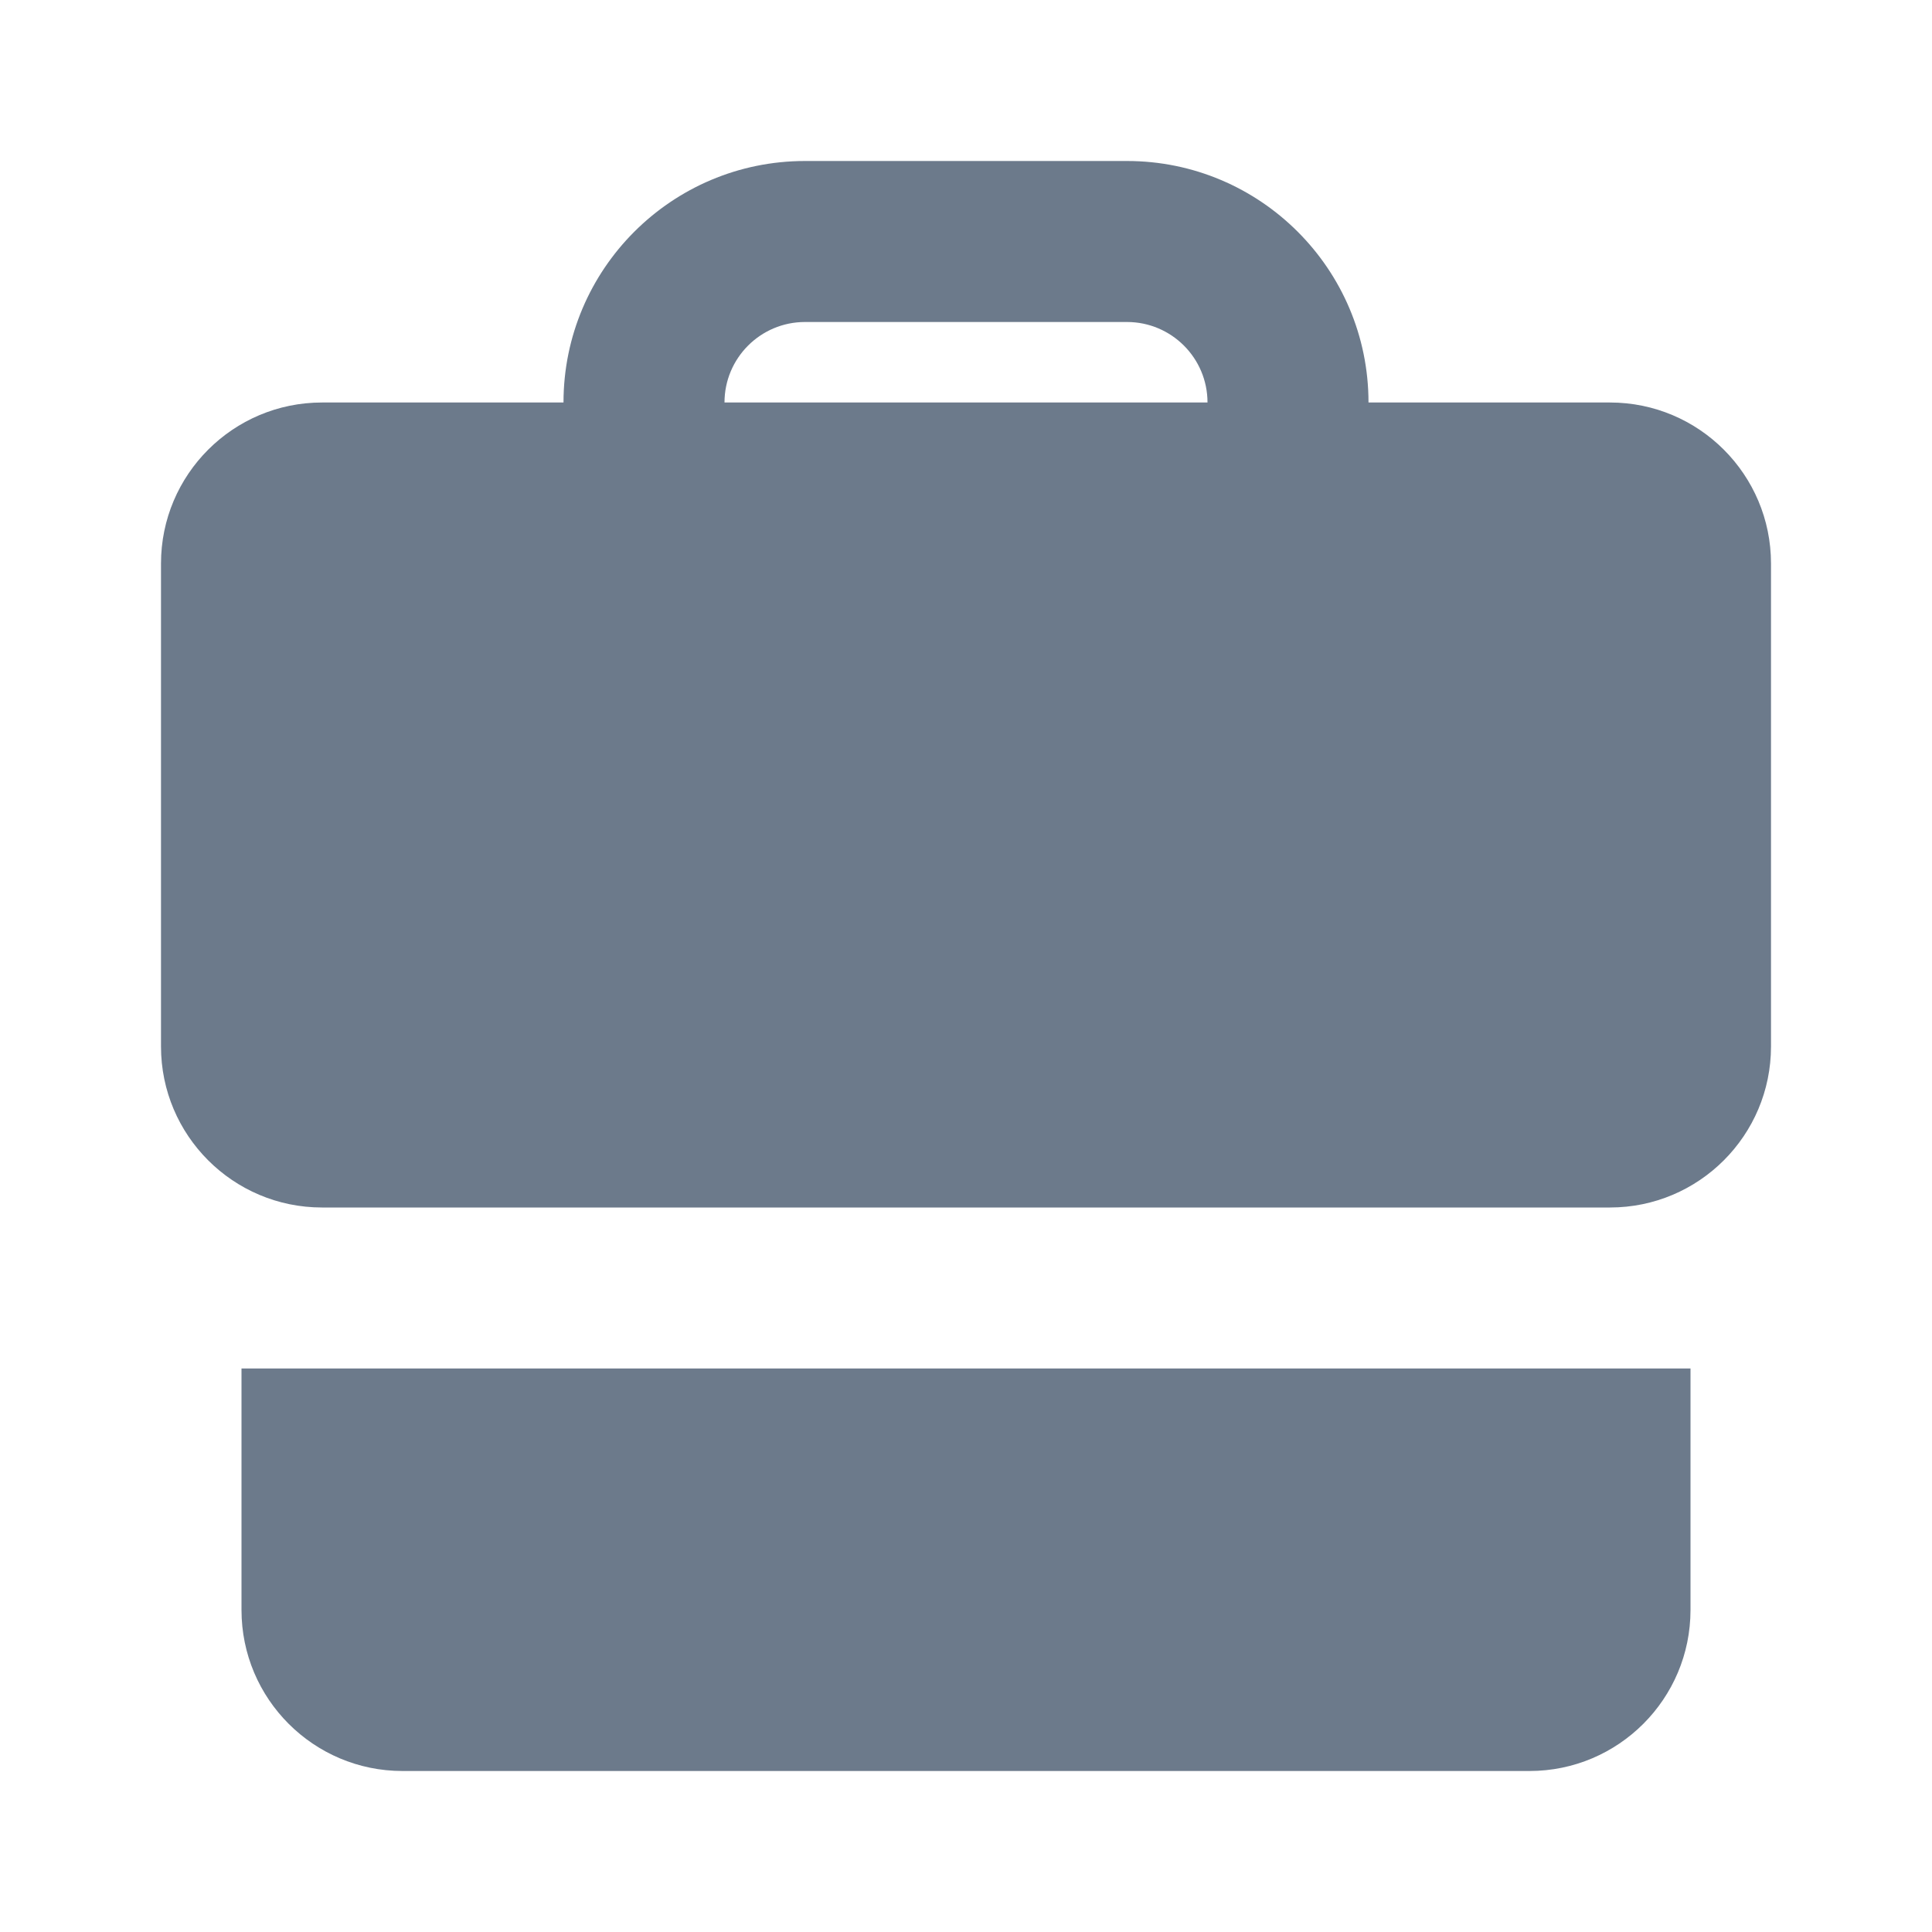
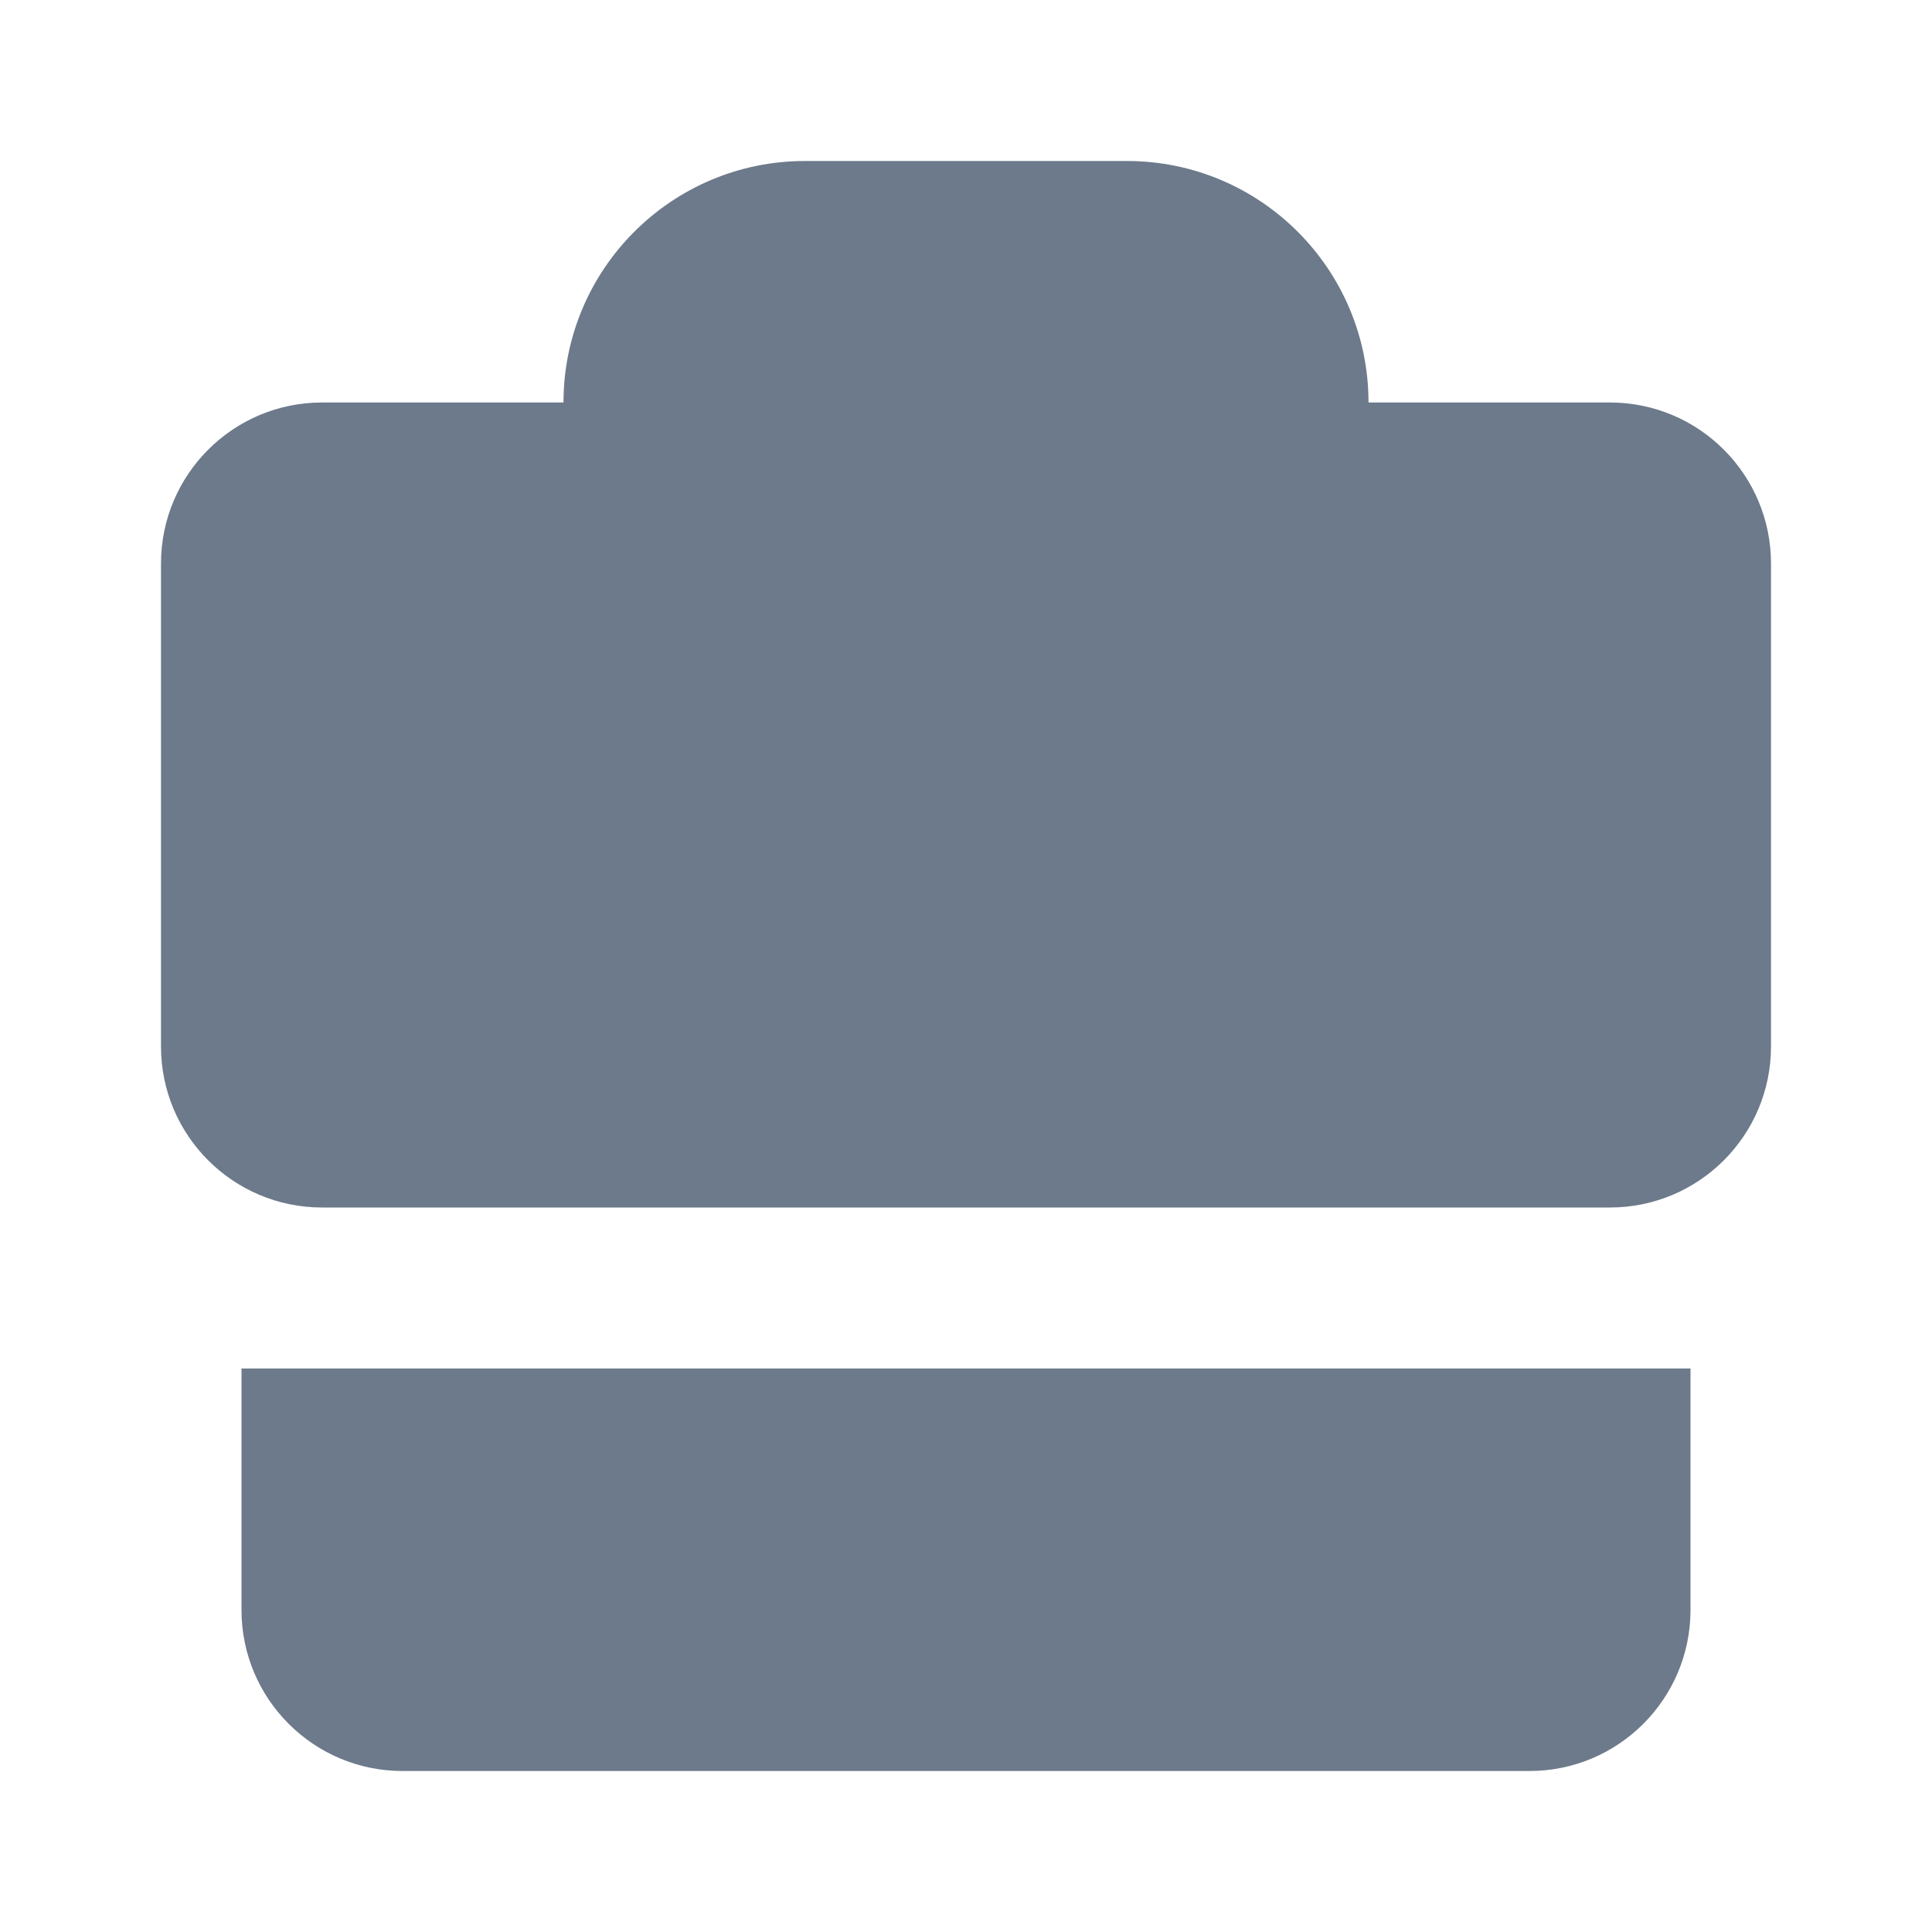
<svg xmlns="http://www.w3.org/2000/svg" width="12" height="12" viewBox="0 0 12 12" fill="none">
  <g id="fill / suitcase">
    <g id="Vector">
-       <path fill-rule="evenodd" clip-rule="evenodd" d="M3.5 2.5C3.5 1.672 4.172 1 5 1H7C7.828 1 8.5 1.672 8.5 2.5H10C10.552 2.5 11 2.948 11 3.5V6.5C11 7.052 10.552 7.5 10 7.5H2C1.448 7.5 1 7.052 1 6.5V3.5C1 2.948 1.448 2.5 2 2.5H3.5ZM4.5 2.5C4.5 2.224 4.724 2 5 2H7C7.276 2 7.5 2.224 7.5 2.5H4.5Z" fill="#6C7A8B" />
+       <path fillRule="evenodd" clipRule="evenodd" d="M3.5 2.5C3.5 1.672 4.172 1 5 1H7C7.828 1 8.5 1.672 8.5 2.5H10C10.552 2.5 11 2.948 11 3.5V6.5C11 7.052 10.552 7.5 10 7.5H2C1.448 7.5 1 7.052 1 6.5V3.5C1 2.948 1.448 2.5 2 2.5H3.5ZM4.5 2.5C4.5 2.224 4.724 2 5 2H7C7.276 2 7.5 2.224 7.5 2.5H4.5Z" fill="#6C7A8B" />
      <path d="M1.5 8.5H10.5V10C10.5 10.552 10.052 11 9.5 11H2.5C1.948 11 1.5 10.552 1.5 10V8.5Z" fill="#6C7A8B" />
    </g>
  </g>
</svg>
